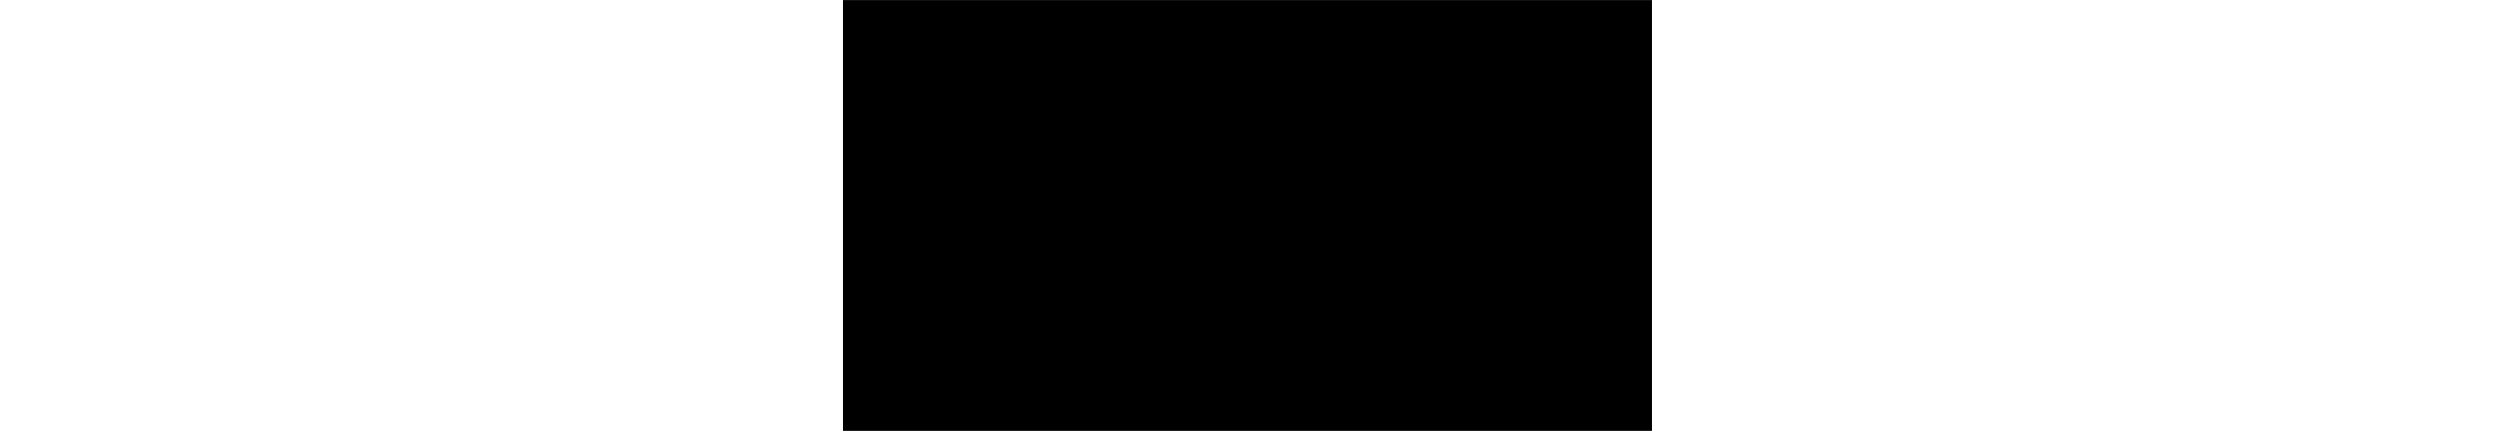
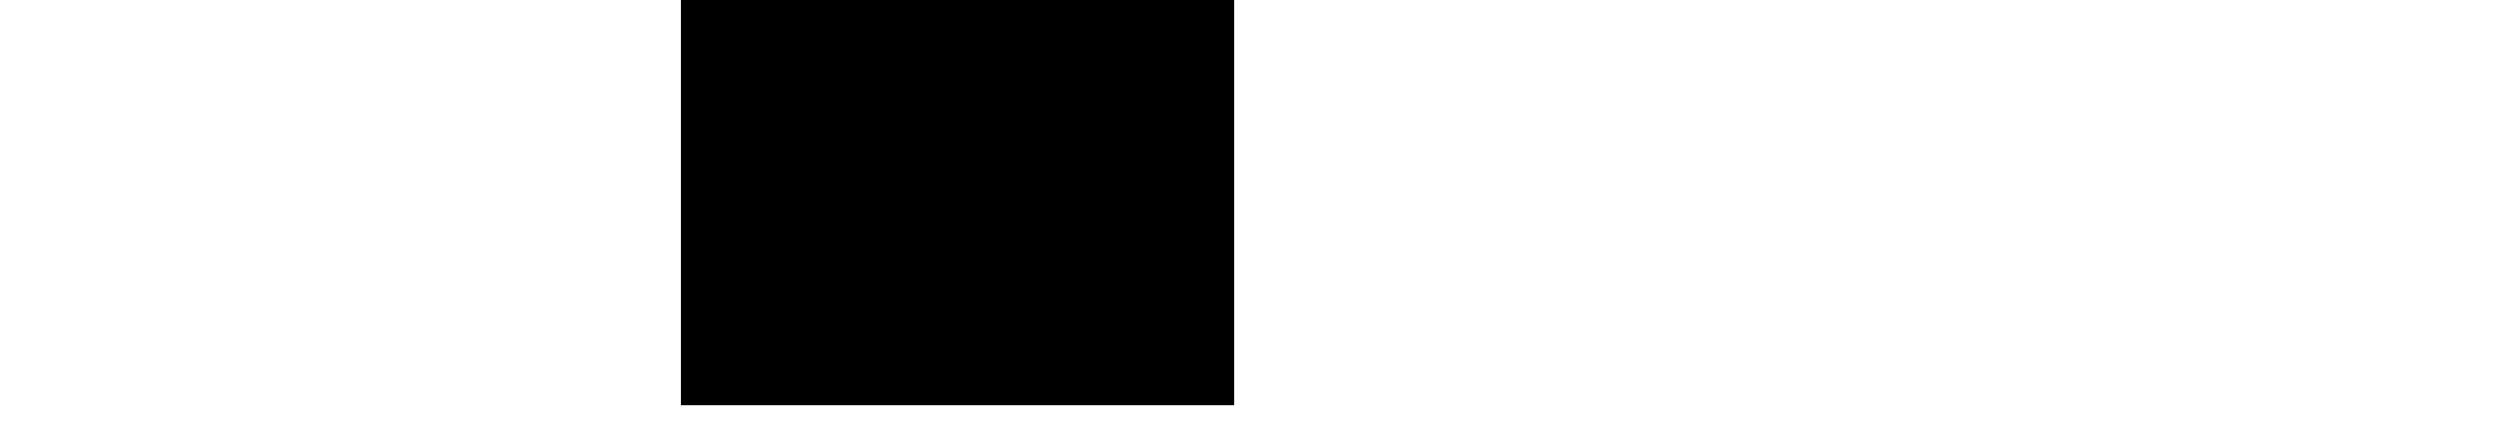
- <svg xmlns="http://www.w3.org/2000/svg" width="185" zoomAndPan="magnify" viewBox="0 0 138.75 24.75" height="33" preserveAspectRatio="xMidYMid meet" version="1.0">
+ <svg xmlns="http://www.w3.org/2000/svg" width="100%" zoomAndPan="magnify" viewBox="0 0 114.75 19.5" height="100%" preserveAspectRatio="xMidYMid meet" version="1.0">
  <defs>
-     <clipPath id="09b5c8fee2">
-       <path d="M 0.57 0 L 45.488 0 L 45.488 23.902 L 0.57 23.902 Z M 0.57 0 " clip-rule="nonzero" />
+     <clipPath id="be8c387894">
+       <path d="M 1.312 0 L 30.441 0 L 30.441 18.59 L 1.312 18.59 Z M 1.312 0 " clip-rule="nonzero" />
    </clipPath>
-     <clipPath id="c2fa2365a1">
-       <path d="M 1.277 15.93 C 0.848 14.707 0.566 13.309 0.566 11.941 C 0.566 10.574 0.809 9.258 1.238 8.047 C 1.25 8.02 1.25 7.992 1.266 7.969 C 2.988 3.414 7.531 0.059 13.164 -0.008 L 45.469 -0.008 L 45.469 23.902 L 13.188 23.902 C 7.504 23.84 2.961 20.535 1.277 15.93 Z M 1.277 15.93 " clip-rule="nonzero" />
+     <clipPath id="d35a9fffce">
+       <path d="M 1.855 12.387 C 1.527 11.438 1.312 10.348 1.312 9.285 C 1.312 8.223 1.496 7.199 1.824 6.254 C 1.832 6.234 1.832 6.215 1.844 6.195 C 3.152 2.652 6.602 0.043 10.77 -0.008 L 30.387 -0.008 L 30.387 18.59 L 10.785 18.59 C 6.582 18.539 3.129 15.969 1.855 12.387 Z M 1.855 12.387 " clip-rule="nonzero" />
    </clipPath>
-     <clipPath id="96e12ebecb">
-       <path d="M 46.785 0.004 L 91.684 0.004 L 91.684 23.914 L 46.785 23.914 Z M 46.785 0.004 " clip-rule="nonzero" />
+     <clipPath id="6e1896ccce">
+       <path d="M 83.453 0 L 112.586 0 L 112.586 18.598 L 83.453 18.598 Z M 83.453 0 " clip-rule="nonzero" />
    </clipPath>
-     <clipPath id="6fa22b00d6">
-       <path d="M 92.699 0.004 L 137.625 0.004 L 137.625 23.914 L 92.699 23.914 Z M 92.699 0.004 " clip-rule="nonzero" />
+     <clipPath id="2b7c564db1">
+       <path d="M 112.043 6.203 C 112.371 7.152 112.586 8.238 112.586 9.305 C 112.586 10.367 112.402 11.391 112.074 12.332 C 112.062 12.355 112.062 12.375 112.055 12.395 C 110.746 15.938 107.297 18.547 103.129 18.598 L 83.508 18.598 L 83.508 0 L 103.113 0 C 107.316 0.051 110.766 2.617 112.043 6.203 Z M 112.043 6.203 " clip-rule="nonzero" />
    </clipPath>
-     <clipPath id="6af799b478">
-       <path d="M 136.91 7.977 C 137.344 9.199 137.625 10.598 137.625 11.965 C 137.625 13.332 137.383 14.648 136.953 15.863 C 136.938 15.887 136.938 15.914 136.926 15.938 C 135.203 20.496 130.66 23.848 125.027 23.914 L 92.723 23.914 L 92.723 0.004 L 125.004 0.004 C 130.688 0.07 135.23 3.371 136.91 7.977 Z M 136.91 7.977 " clip-rule="nonzero" />
+     <clipPath id="0accaa2dc7">
+       <path d="M 31.254 0 L 56.648 0 L 56.648 18.598 L 31.254 18.598 Z M 31.254 0 " clip-rule="nonzero" />
+     </clipPath>
+     <clipPath id="4cc44e101f">
+       <path d="M 57.387 0 L 82.781 0 L 82.781 18.598 L 57.387 18.598 Z M 57.387 0 " clip-rule="nonzero" />
    </clipPath>
  </defs>
-   <g clip-path="url(#96e12ebecb)">
-     <path d="M 91.684 0.004 L 91.684 23.914 L 46.762 23.914 L 46.762 0.004 Z M 91.684 0.004 " fill-opacity="1" fill-rule="nonzero" />
+   <g clip-path="url(#0accaa2dc7)">
+     <path fill="" d="M 31.254 0 L 56.68 0 L 56.68 18.598 L 31.254 18.598 Z M 31.254 0 " fill-opacity="1" fill-rule="nonzero" />
  </g>
</svg>
